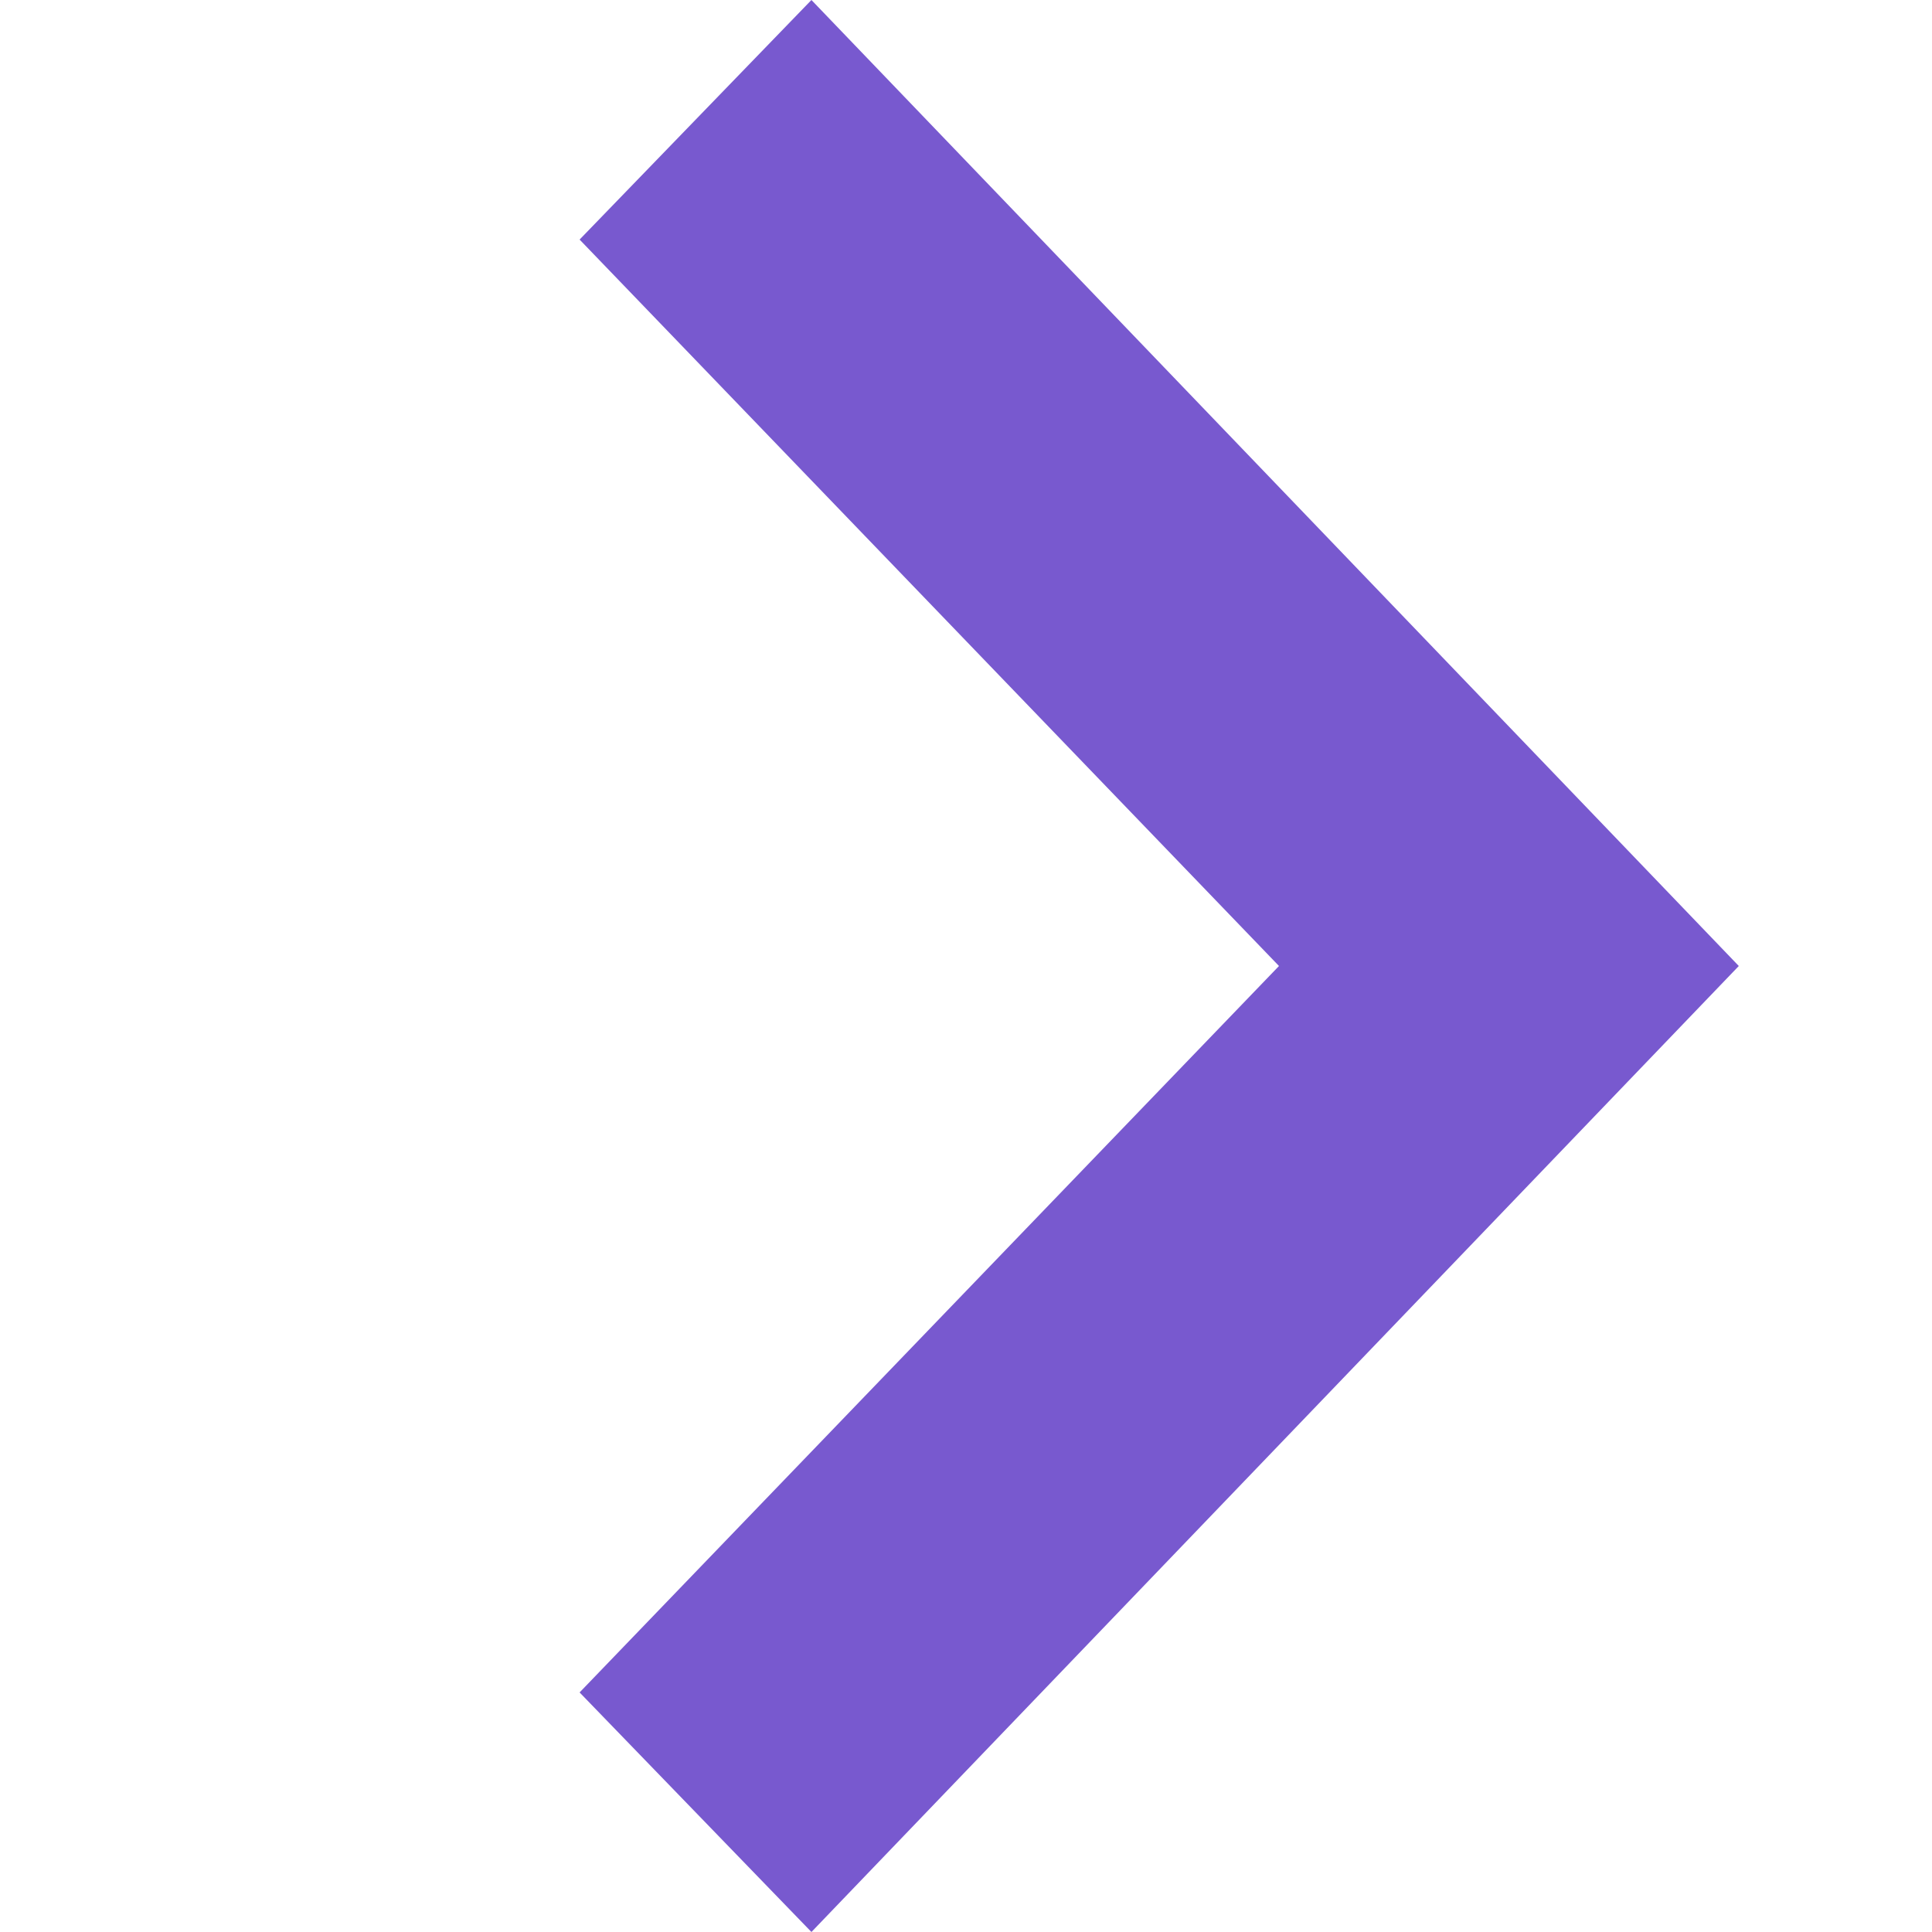
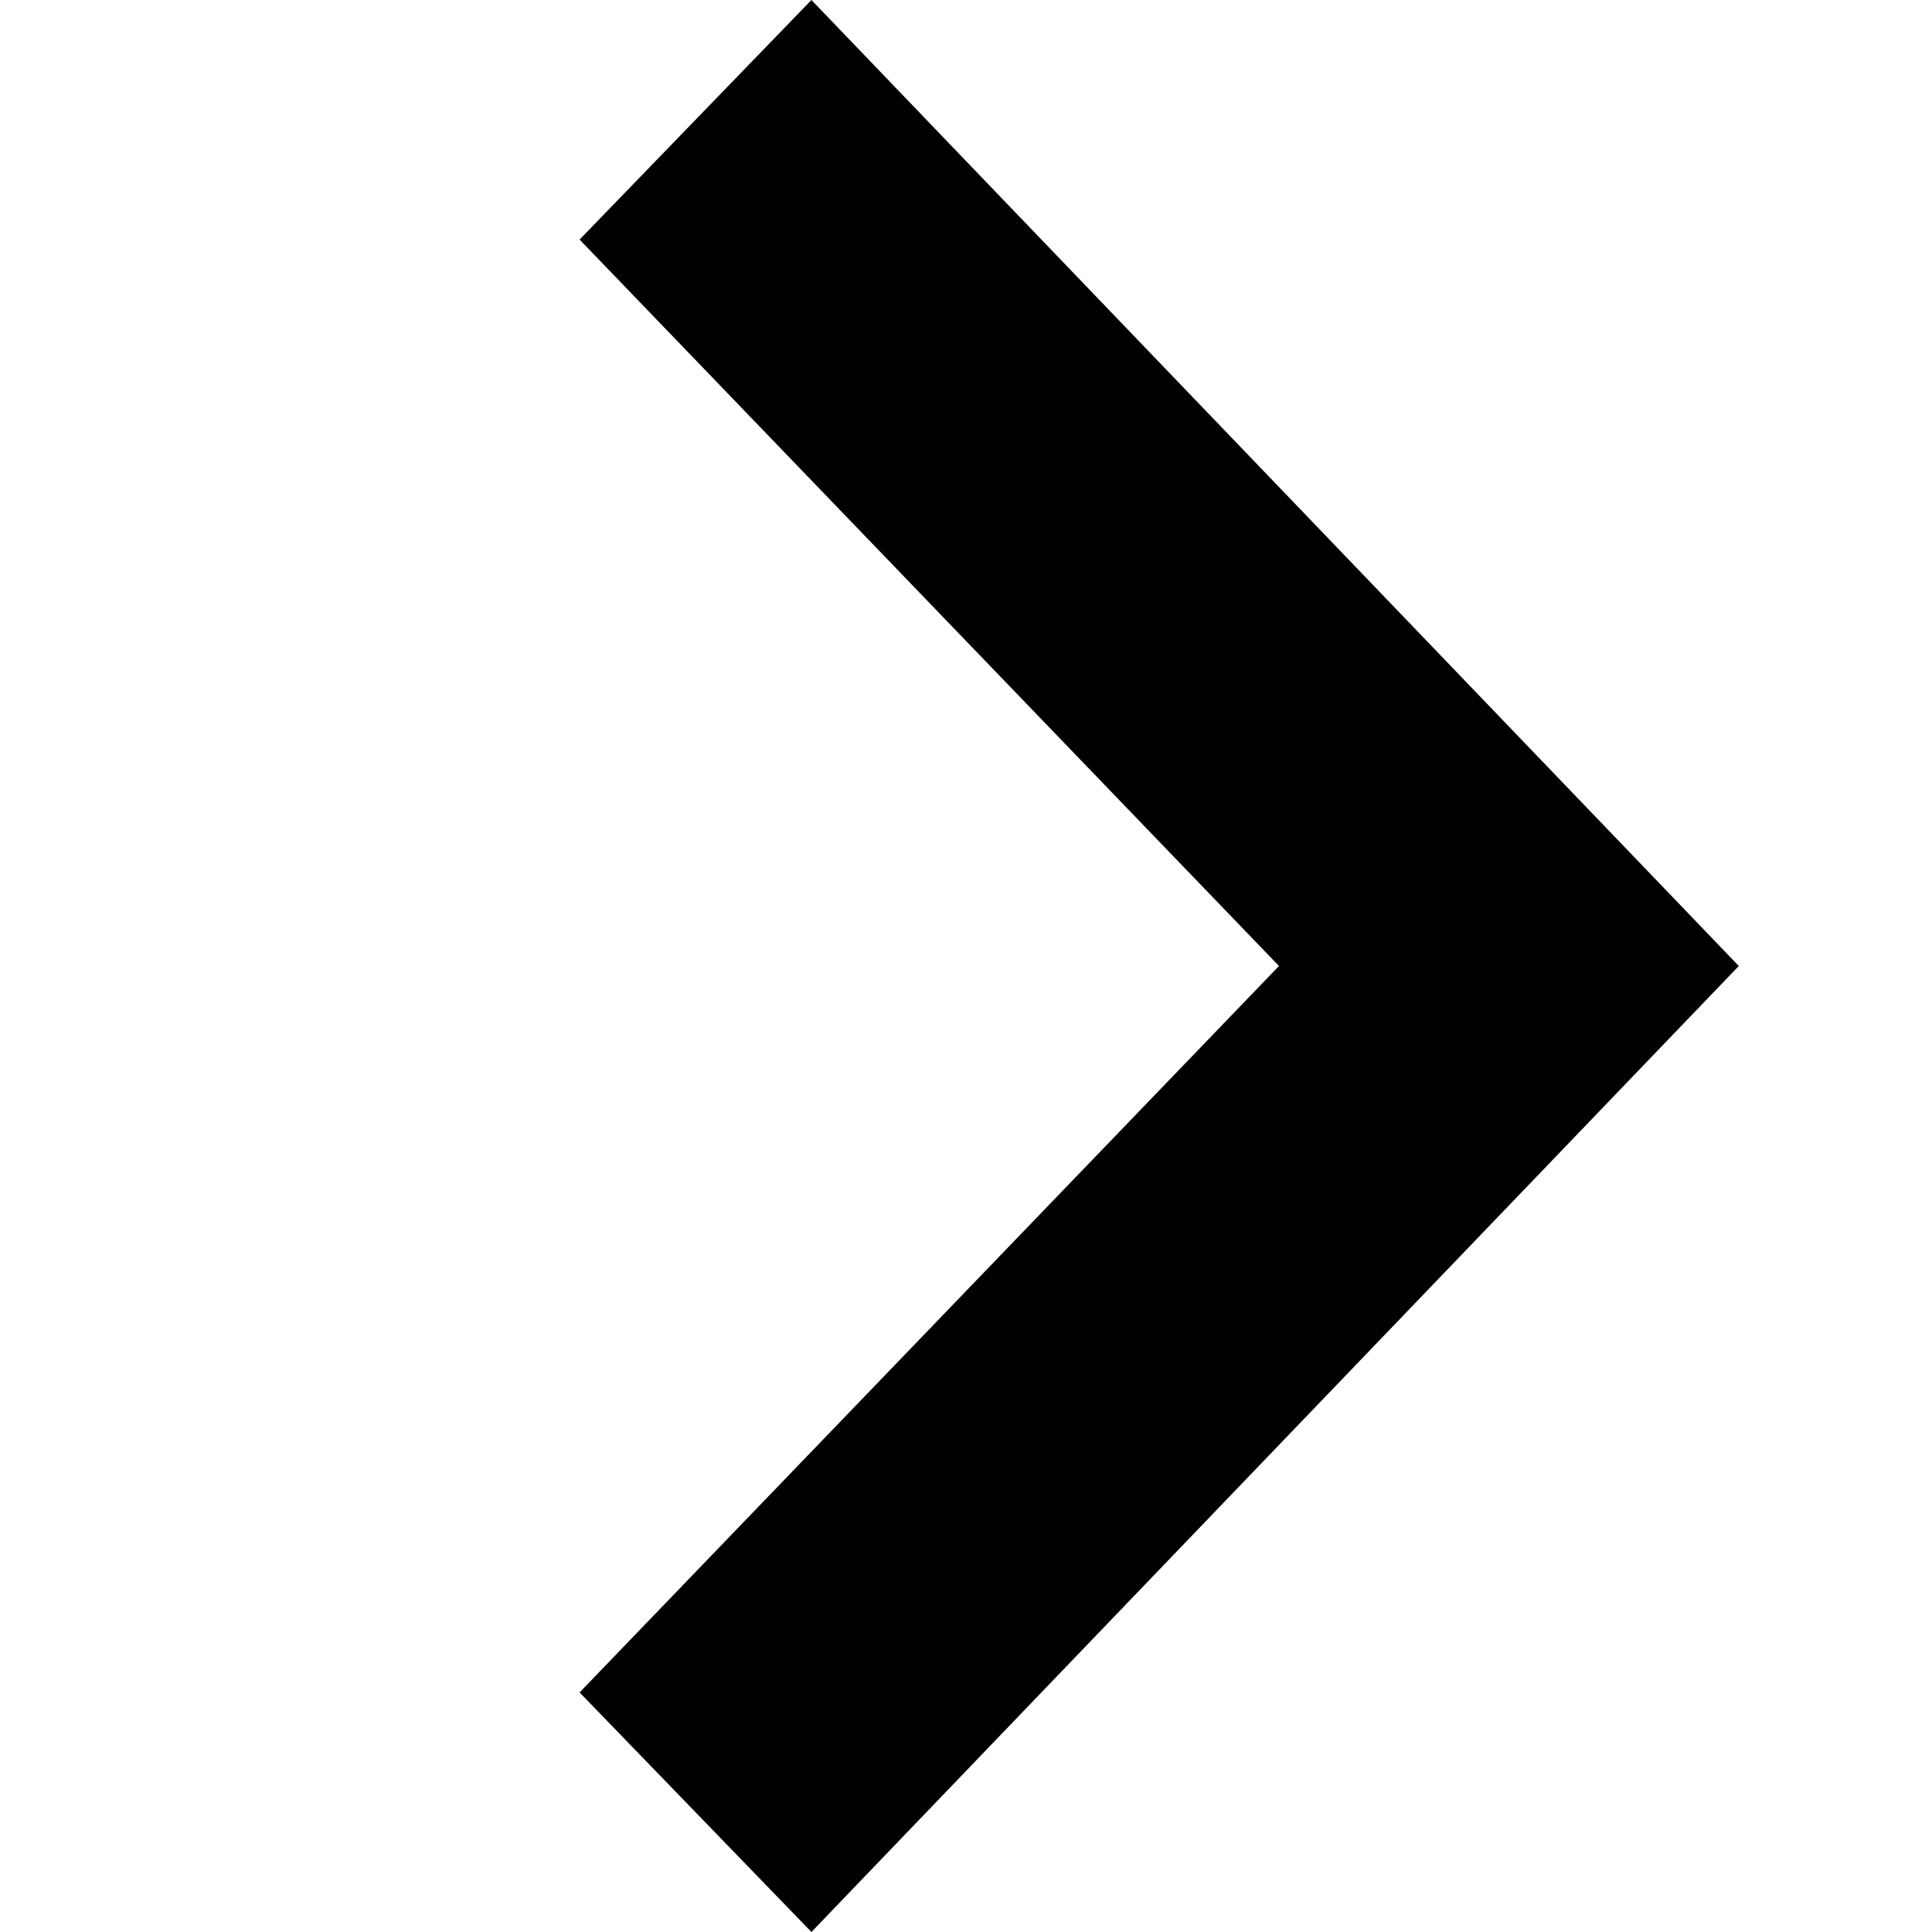
<svg xmlns="http://www.w3.org/2000/svg" viewBox="0 0 10 10" fill="none">
-   <path fill-rule="evenodd" clip-rule="evenodd" d="m4.2 0-1.2 1.24 3.62 3.76-3.62 3.76 1.2 1.24 4.8-5-4.8-5Z" fill="#7859CF" />
+   <path fill-rule="evenodd" clip-rule="evenodd" d="m4.2 0-1.2 1.24 3.62 3.76-3.62 3.76 1.2 1.24 4.8-5-4.8-5Z" fill="currentColor" />
</svg>
